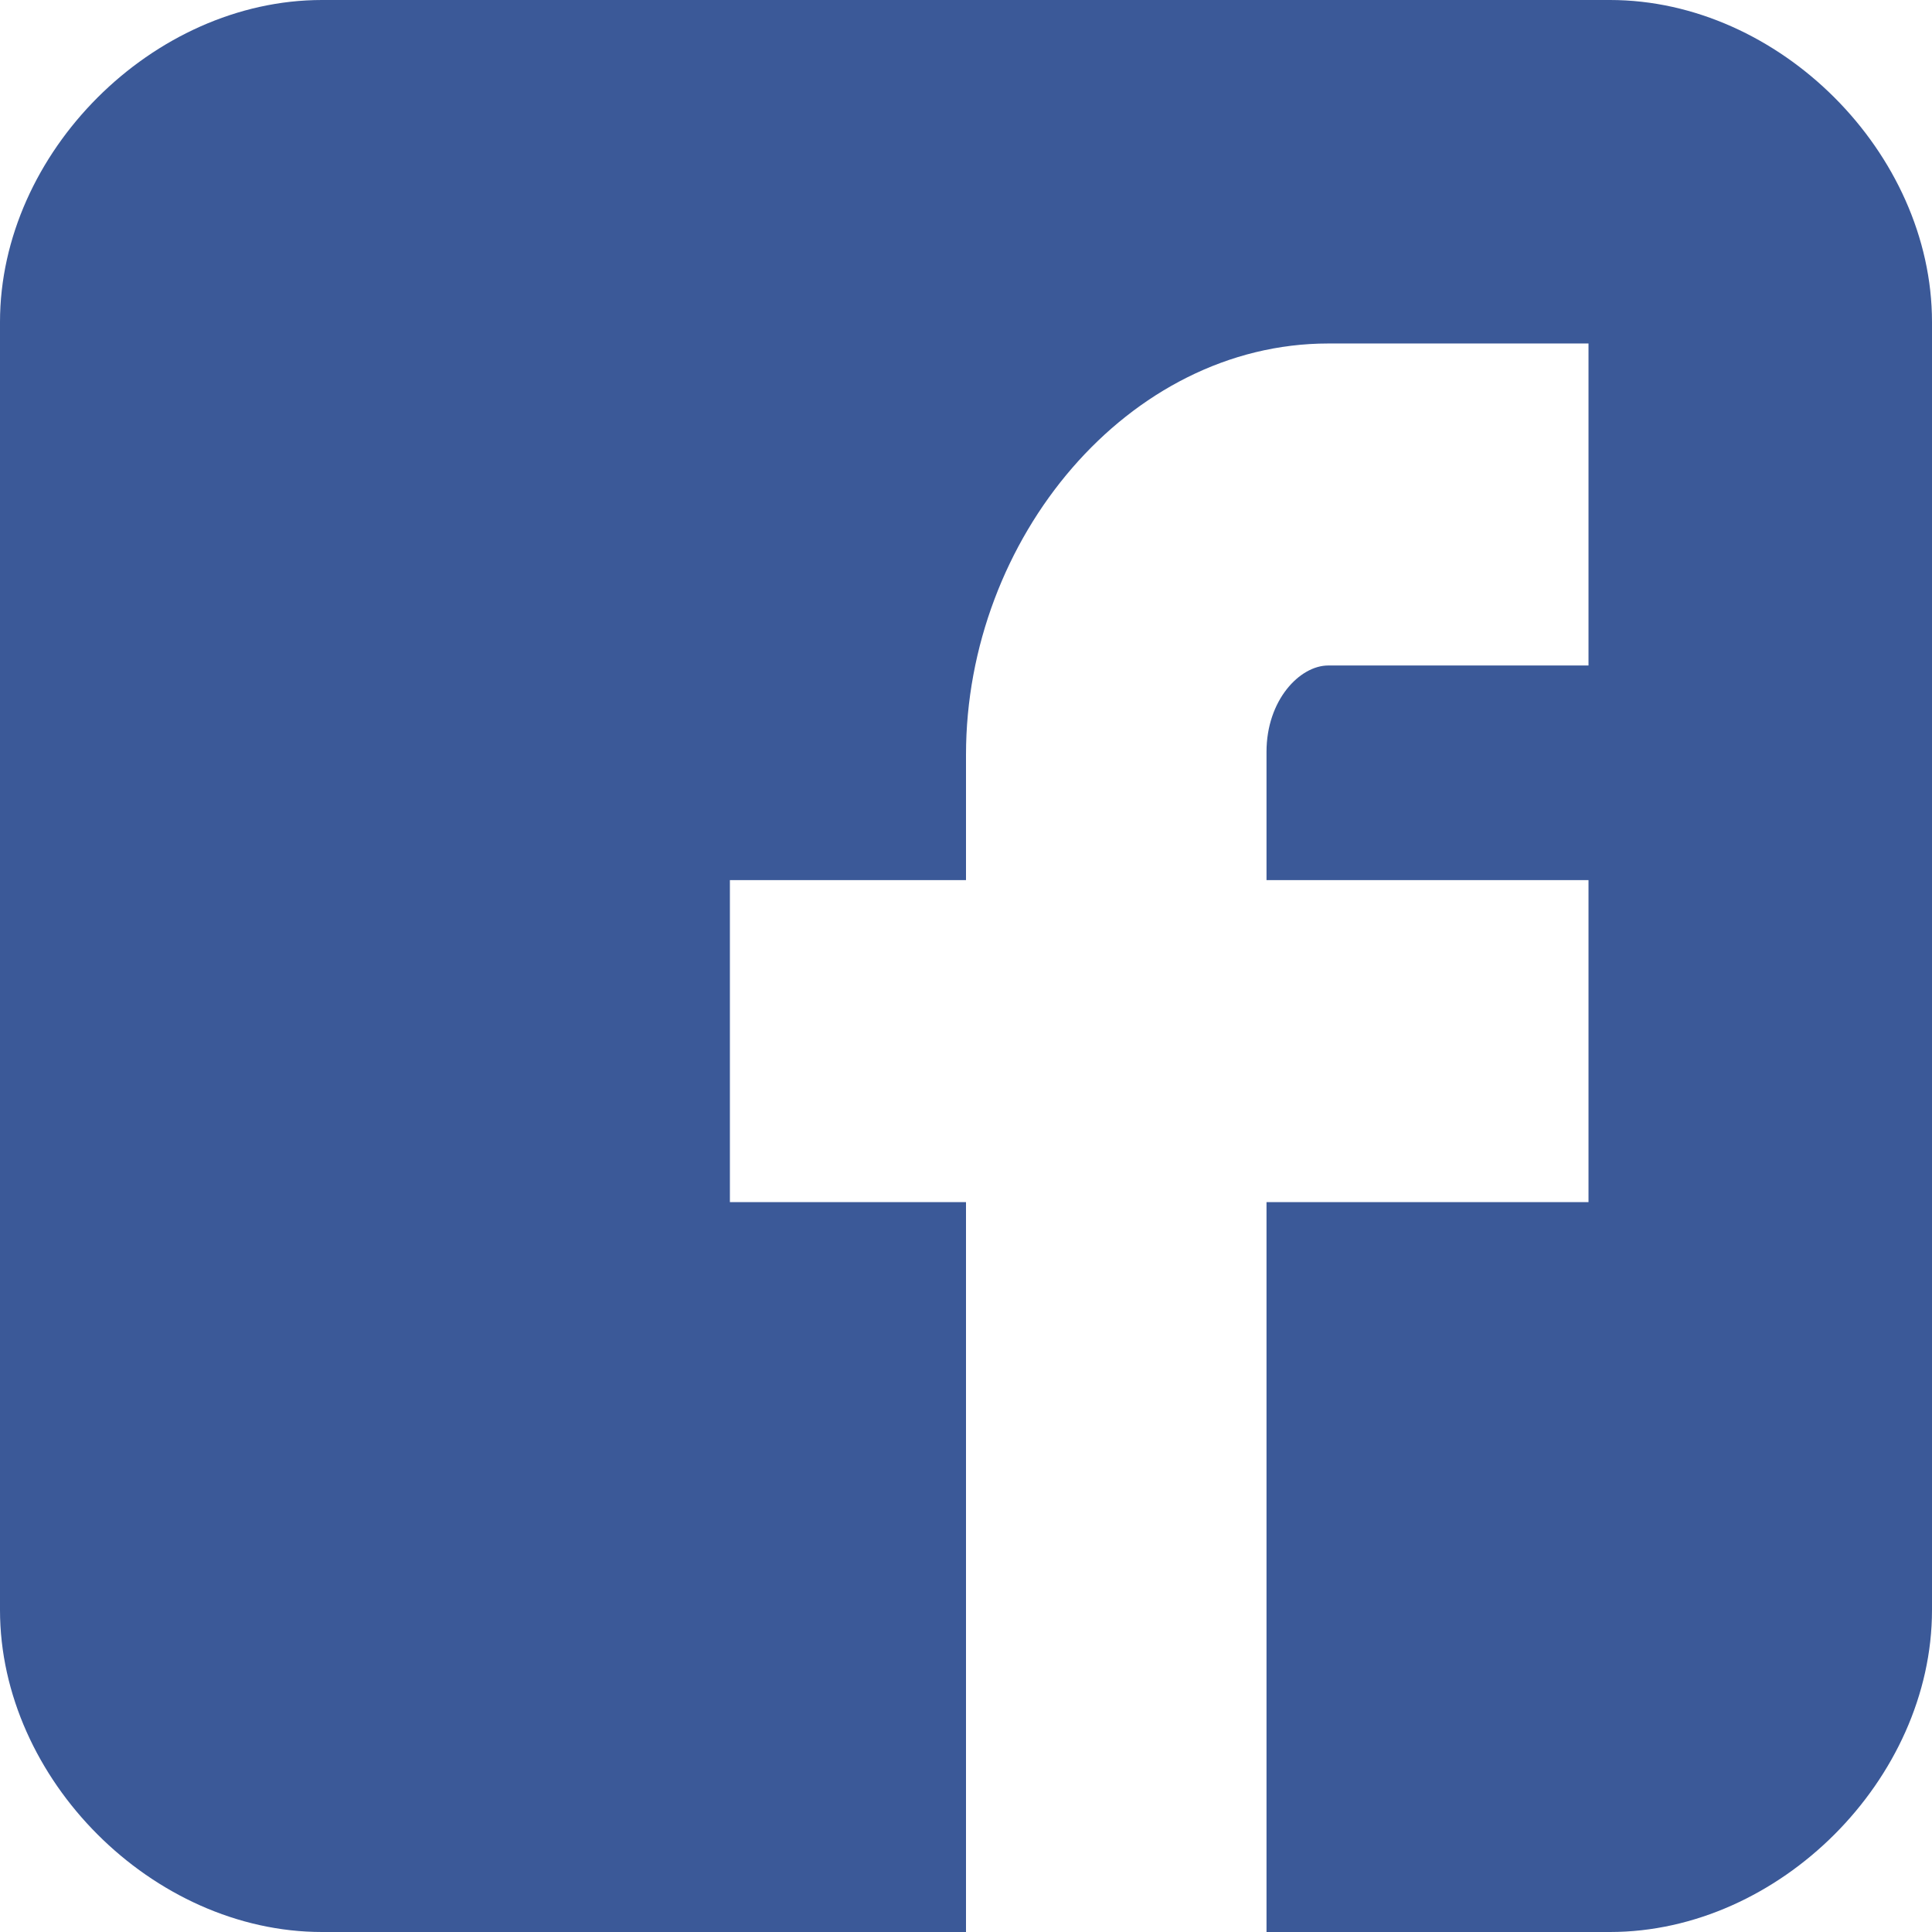
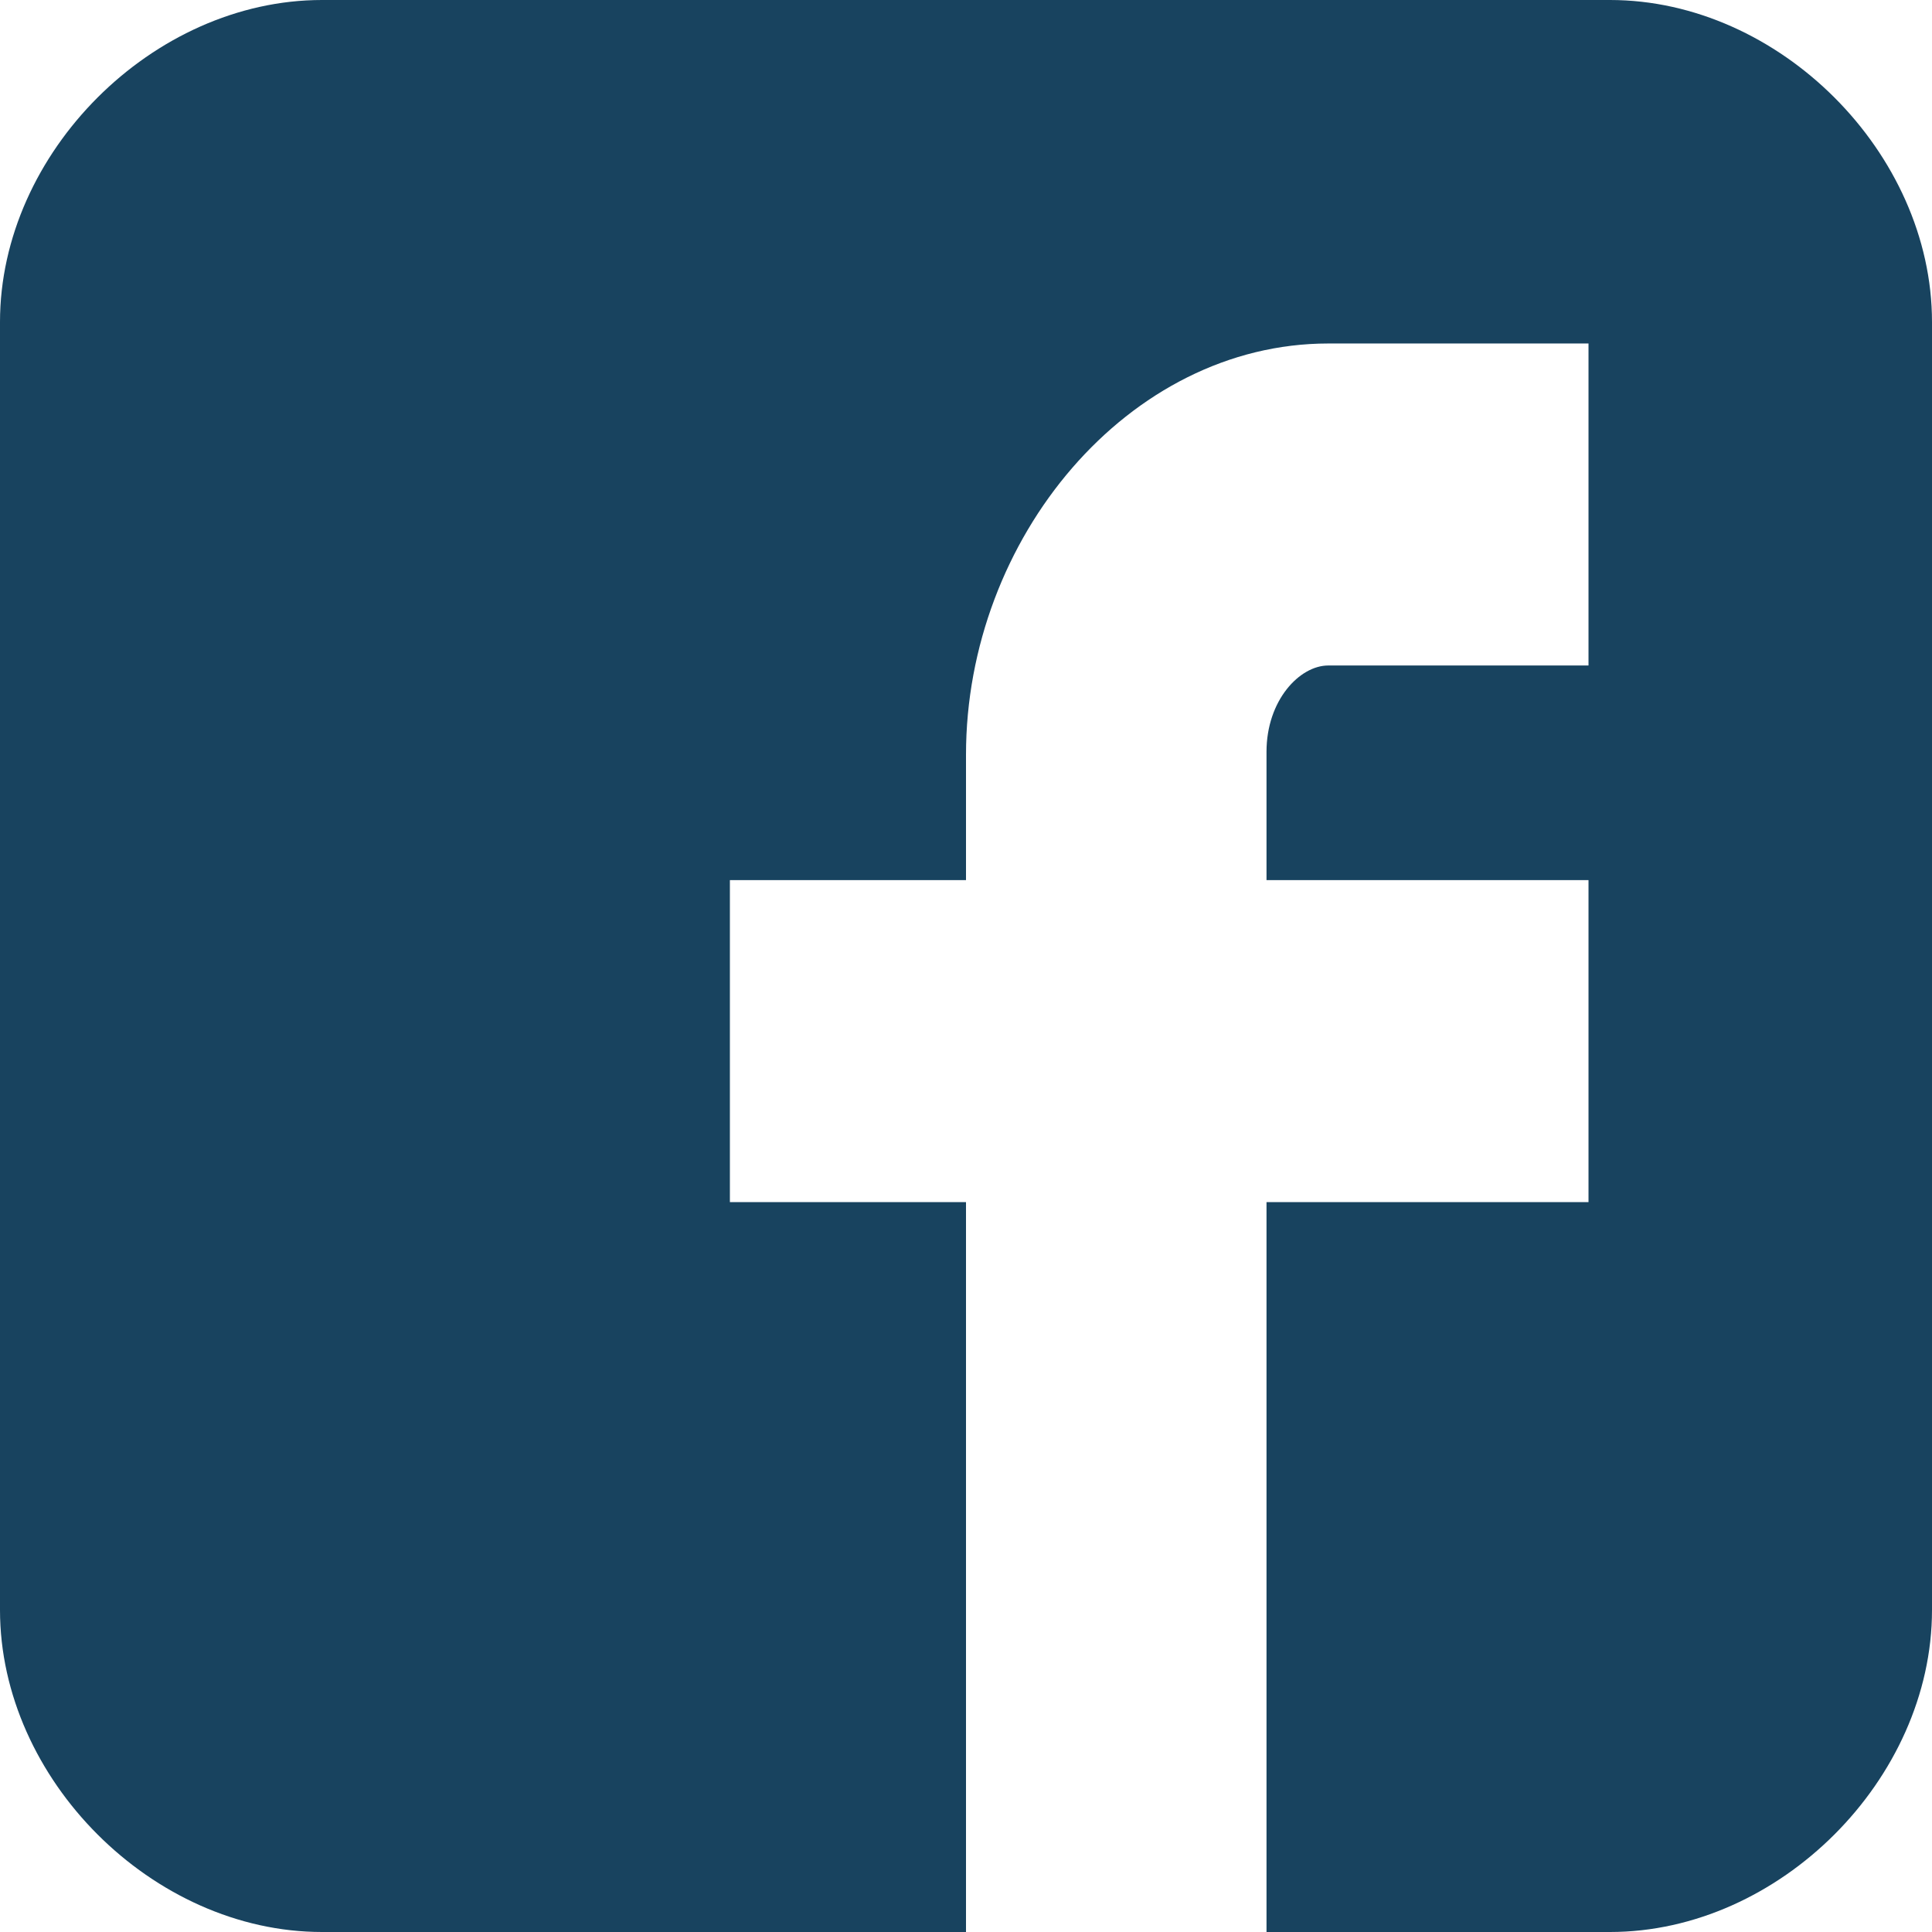
<svg xmlns="http://www.w3.org/2000/svg" width="24" height="24" viewBox="0 0 24 24">
  <g fill="none" fill-rule="evenodd">
    <path fill="#F2F5F7" d="M-741-1469H699V322H-741z" />
    <path fill="#FFFFFF" d="M-741-184H699v506H-741z" />
-     <path fill="#3B5998" d="M24 4c0-2.102-1.898-4-4-4H4C1.898 0 0 1.898 0 4v16c0 2.102 1.898 4 4 4h8v-9.067H9.067v-4H12V9.375c0-2.688 2.018-5.108 4.5-5.108h3.233v4H16.5c-.354 0-.767.43-.767 1.073v1.593h4v4h-4V24H20c2.102 0 4-1.898 4-4V4z" />
+     <path fill="#18435F" d="M24 4c0-2.102-1.898-4-4-4H4C1.898 0 0 1.898 0 4v16c0 2.102 1.898 4 4 4h8v-9.067H9.067v-4H12V9.375c0-2.688 2.018-5.108 4.5-5.108h3.233v4H16.5c-.354 0-.767.43-.767 1.073v1.593h4v4h-4V24H20c2.102 0 4-1.898 4-4V4z" />
  </g>
</svg>
